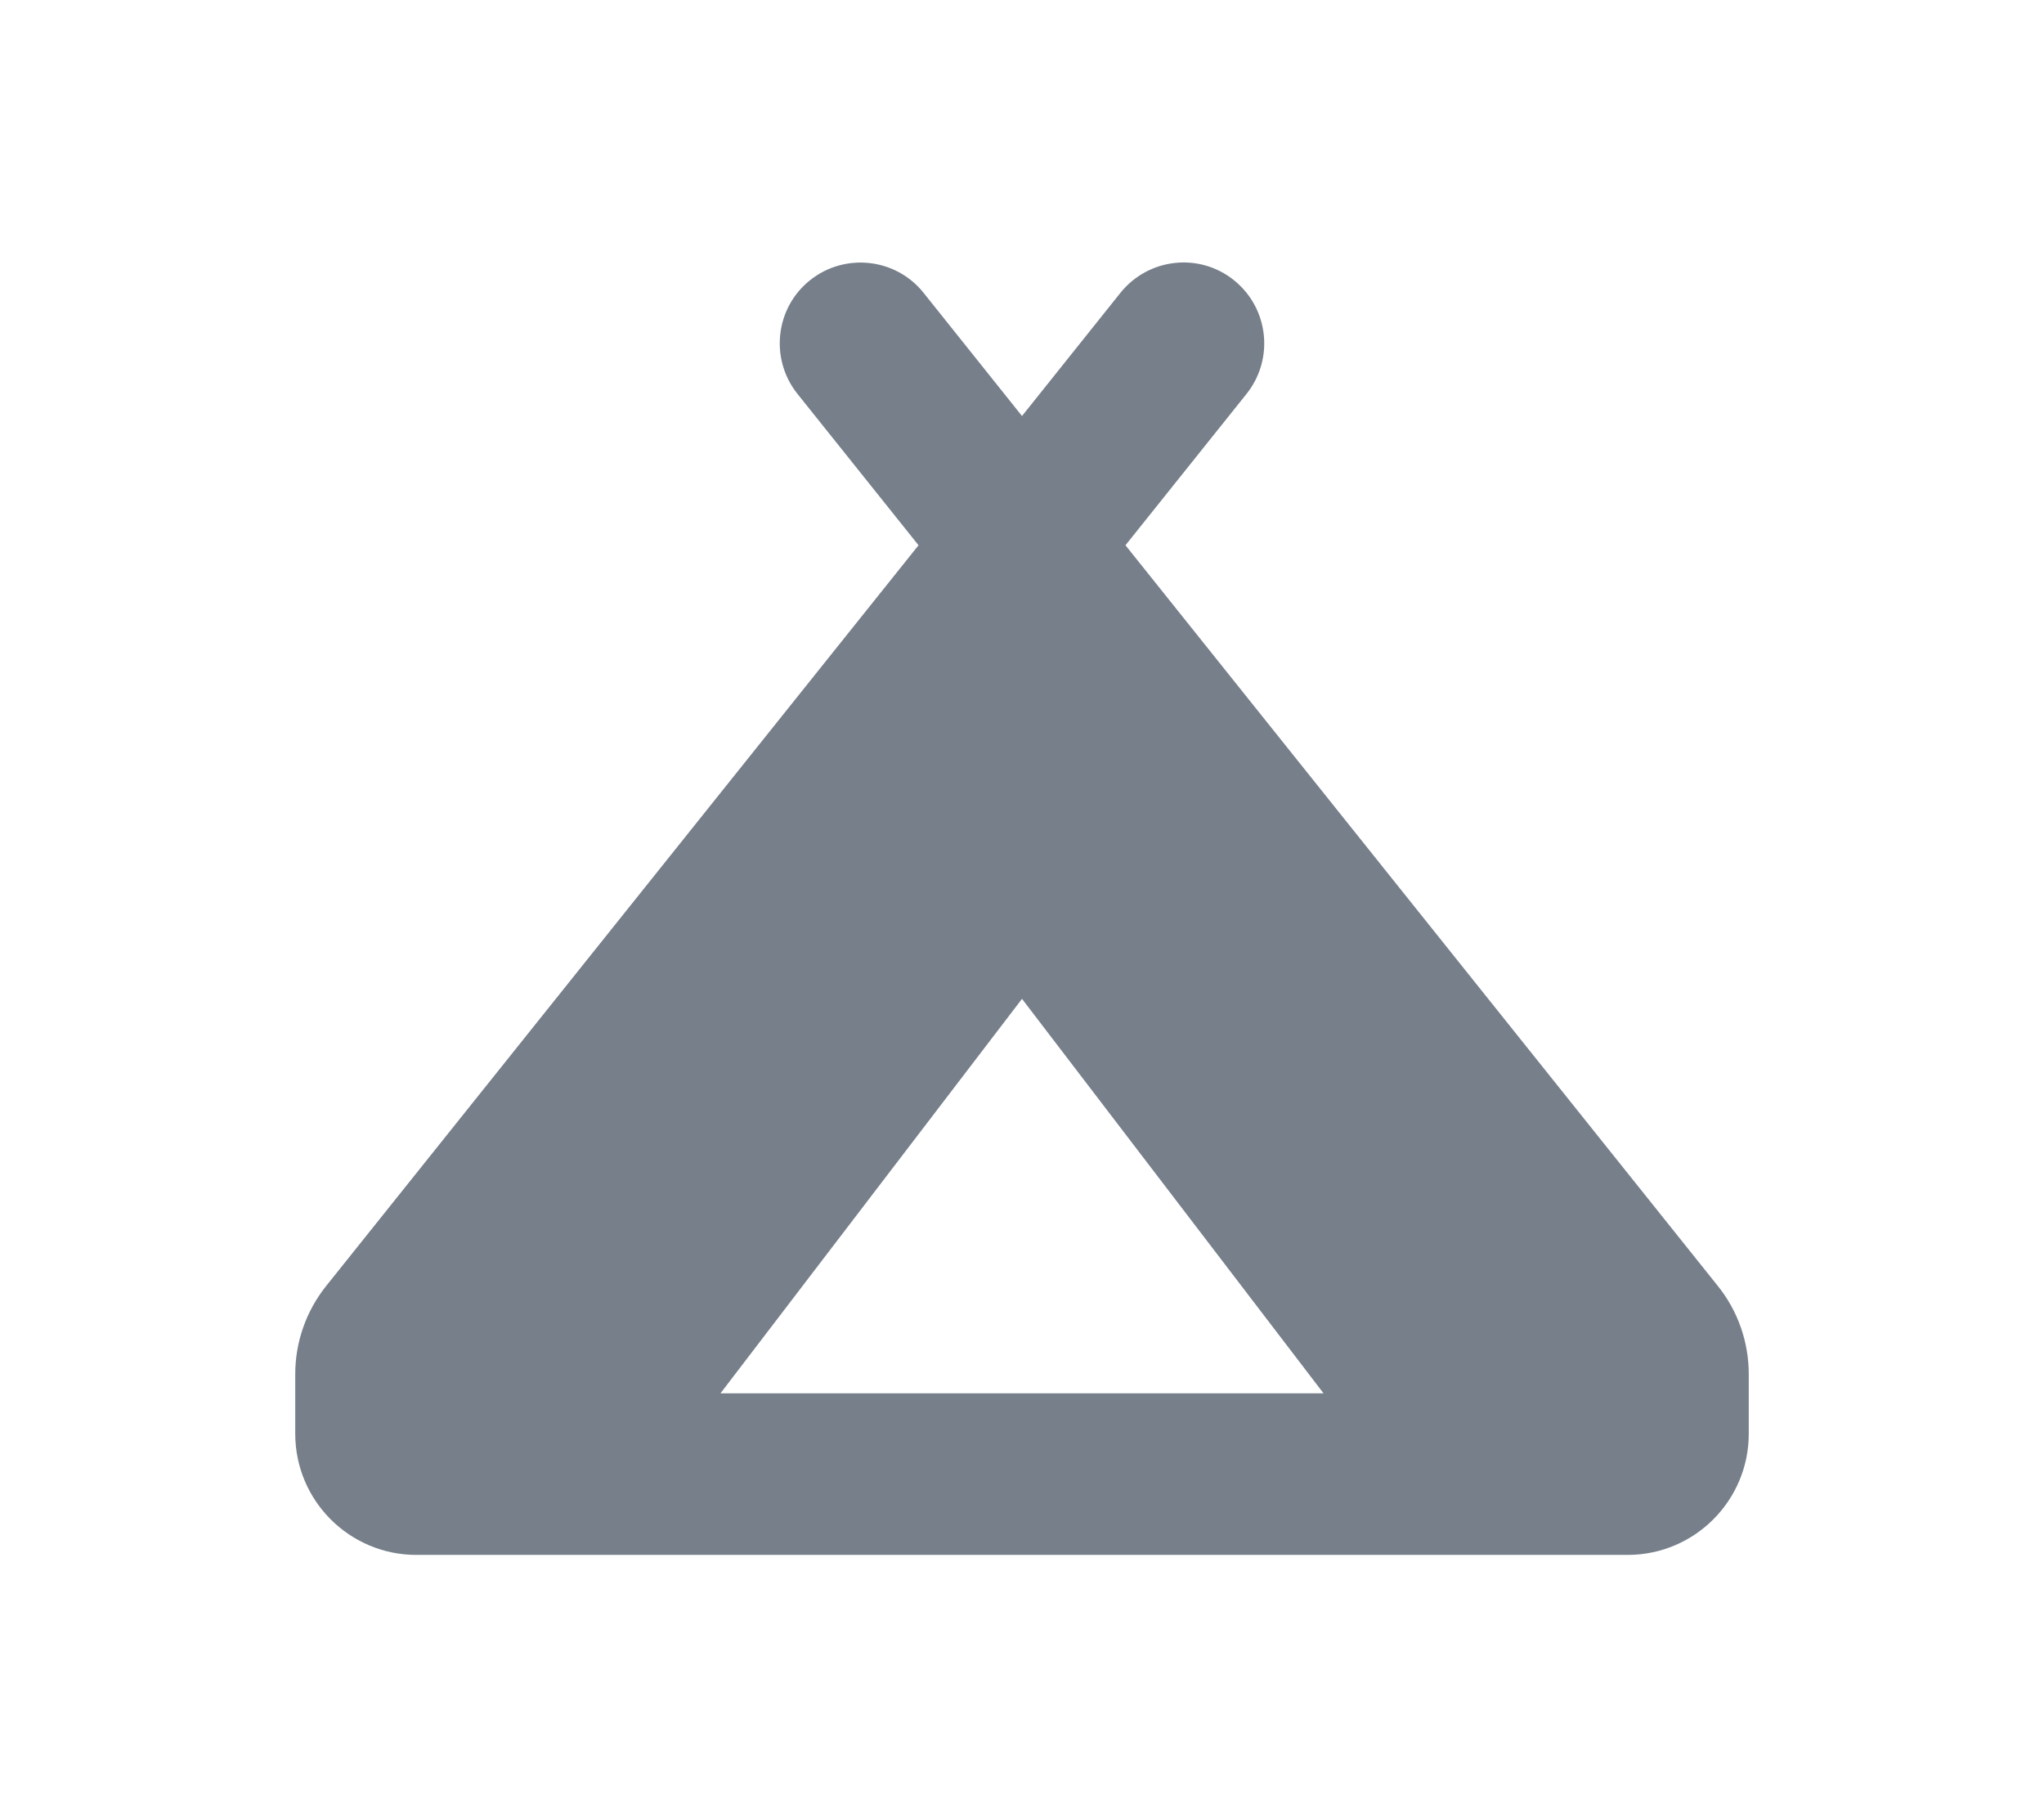
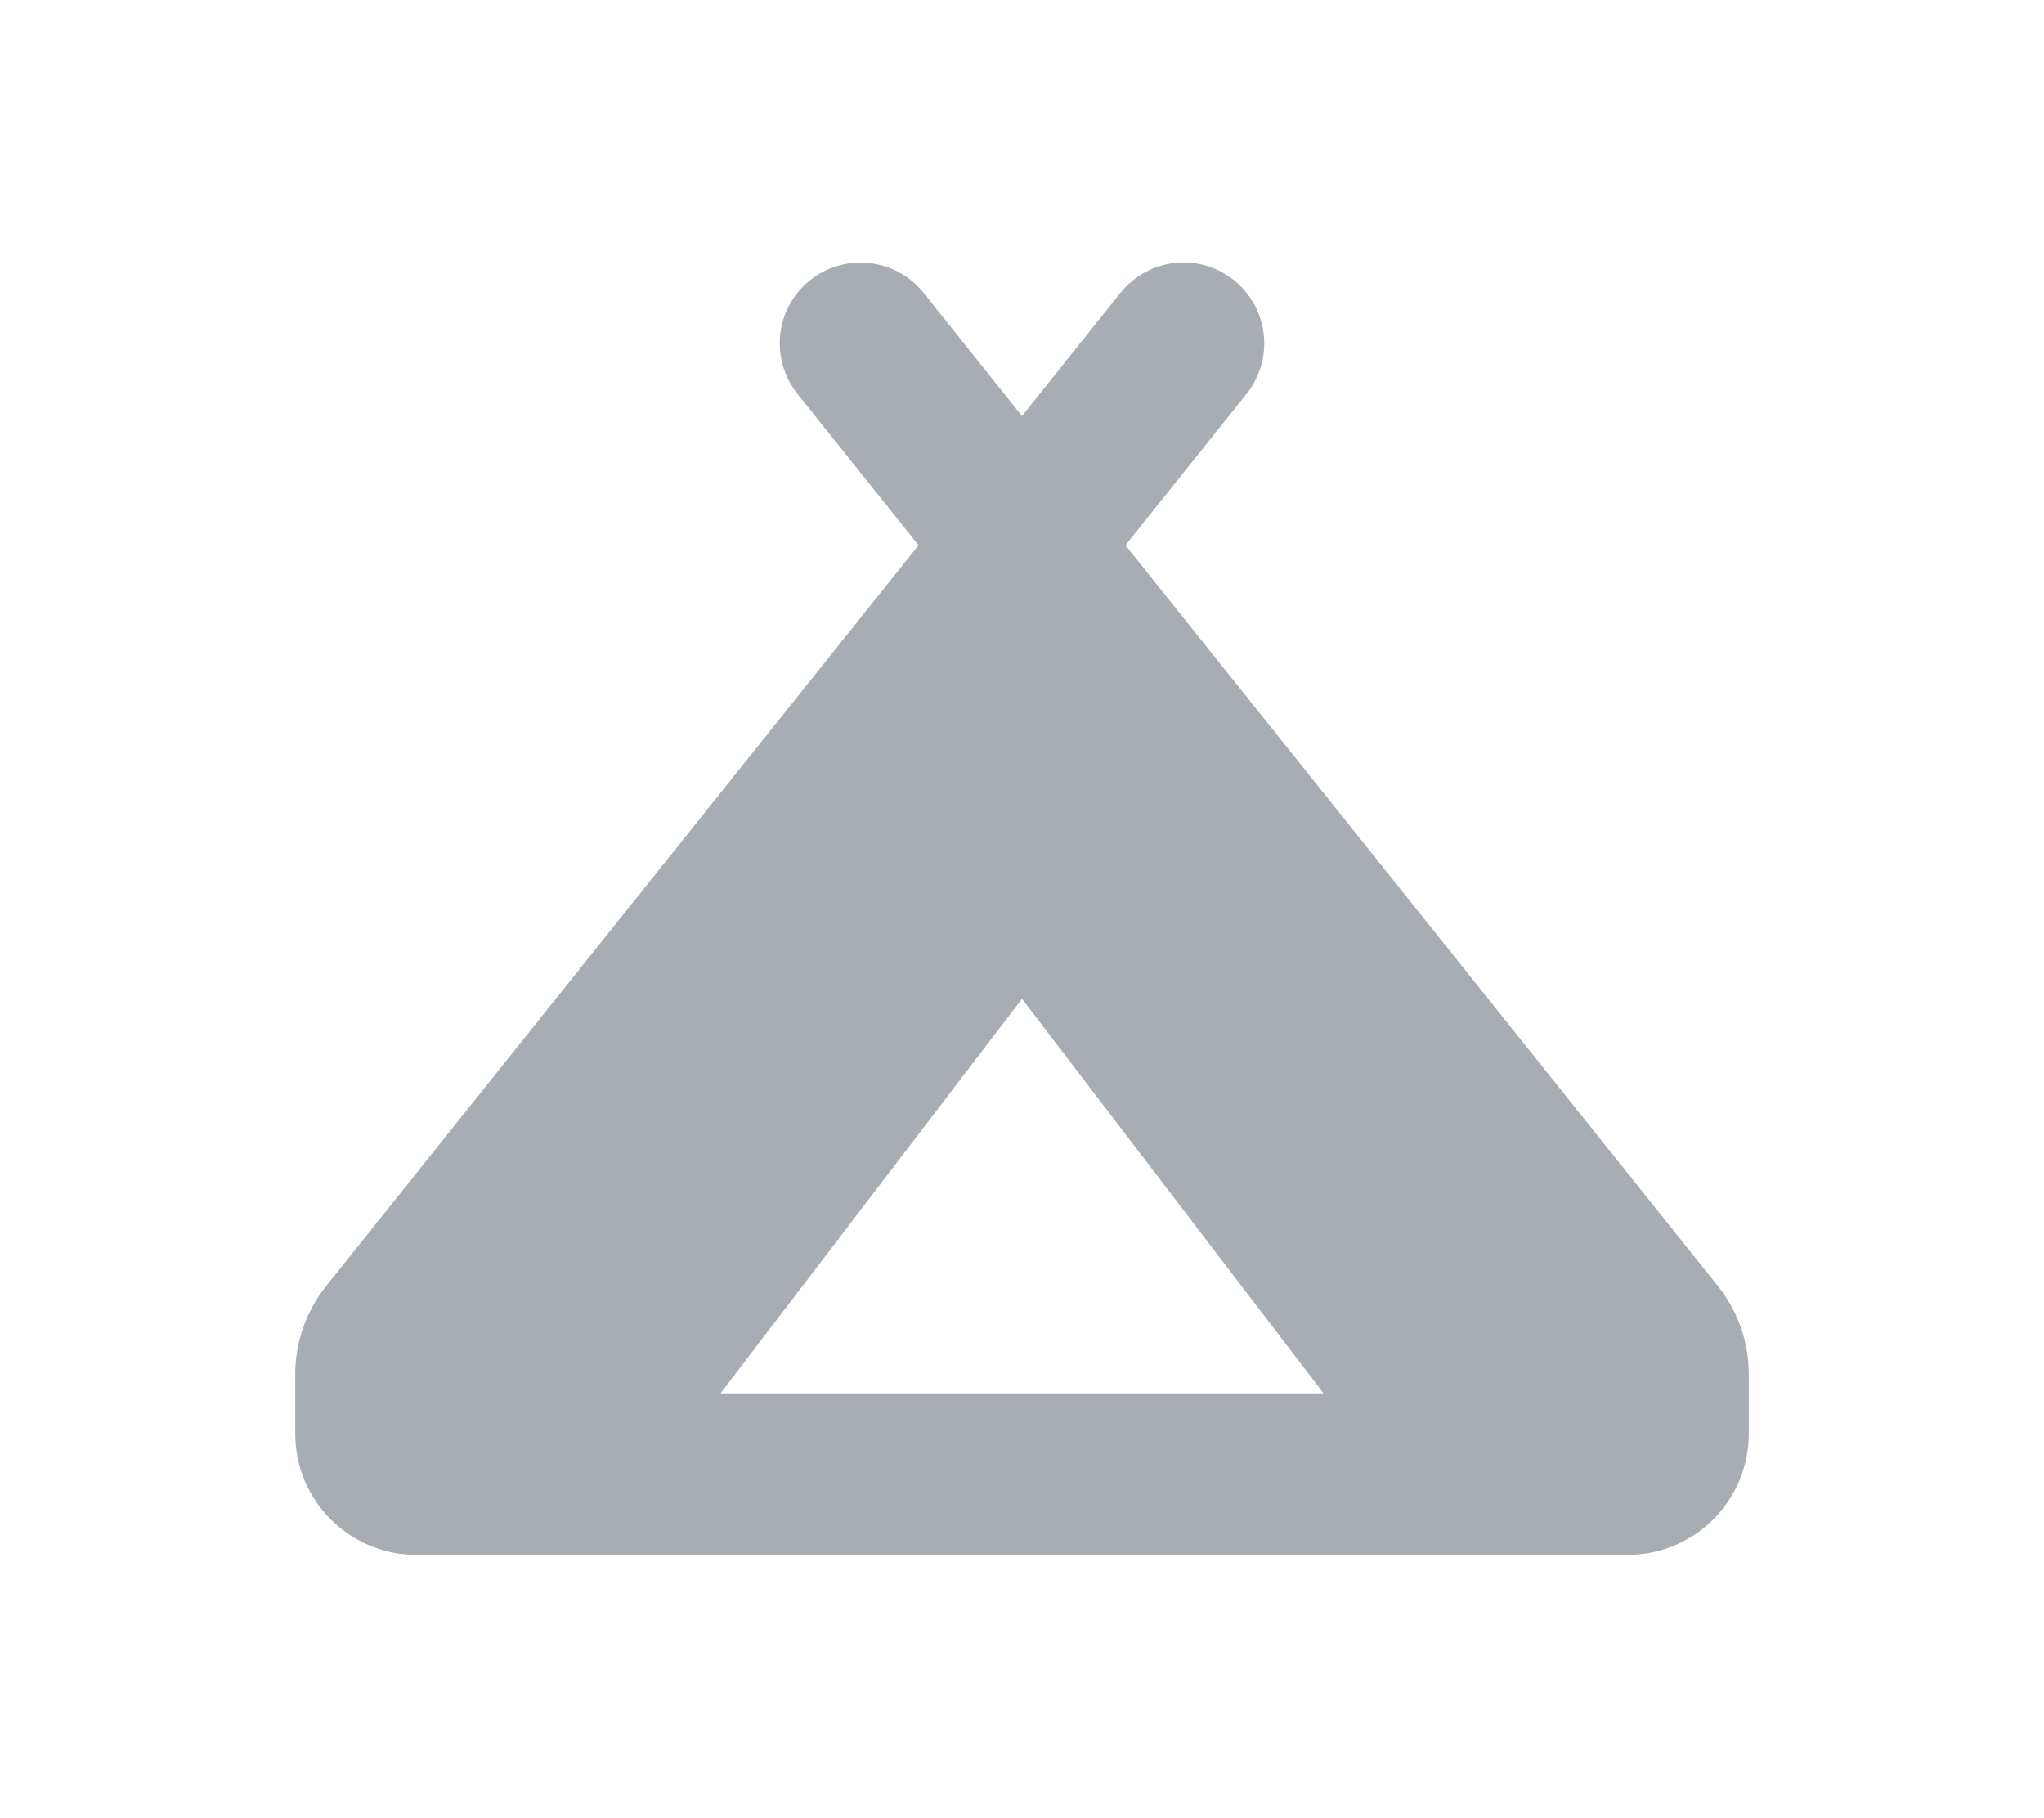
<svg xmlns="http://www.w3.org/2000/svg" viewBox="0 0 576 512" version="1.1" id="svg4">
  <defs id="defs8" />
-   <path fill="#767f8a" d="m 351.289,110.947 c 7.822,-9.813 6.258,-24.107 -3.556,-32 -9.813,-7.893 -24.107,-6.258 -32,3.556 L 288,117.204 260.267,82.502 c -7.822,-9.813 -22.187,-11.378 -32,-3.556 -9.813,7.822 -11.378,22.187 -3.556,32 L 258.844,153.613 91.947,362.253 c -5.689,7.111 -8.747,15.858 -8.747,24.889 v 16.782 c 0,18.844 15.289,34.133 34.133,34.133 h 170.667 170.667 c 18.844,0 34.133,-15.289 34.133,-34.133 v -16.782 c 0,-9.031 -3.058,-17.849 -8.747,-24.889 L 317.156,153.613 Z m -63.289,281.6 h -84.978 l 84.978,-111.147 84.978,111.147 z" id="path2" style="stroke-width:1" />
+   <path fill="#a8adb4" d="m 351.289,110.947 c 7.822,-9.813 6.258,-24.107 -3.556,-32 -9.813,-7.893 -24.107,-6.258 -32,3.556 L 288,117.204 260.267,82.502 c -7.822,-9.813 -22.187,-11.378 -32,-3.556 -9.813,7.822 -11.378,22.187 -3.556,32 L 258.844,153.613 91.947,362.253 c -5.689,7.111 -8.747,15.858 -8.747,24.889 v 16.782 c 0,18.844 15.289,34.133 34.133,34.133 h 170.667 170.667 c 18.844,0 34.133,-15.289 34.133,-34.133 v -16.782 c 0,-9.031 -3.058,-17.849 -8.747,-24.889 L 317.156,153.613 Z m -63.289,281.6 h -84.978 l 84.978,-111.147 84.978,111.147 z" id="path2" style="stroke-width:1" />
</svg>
